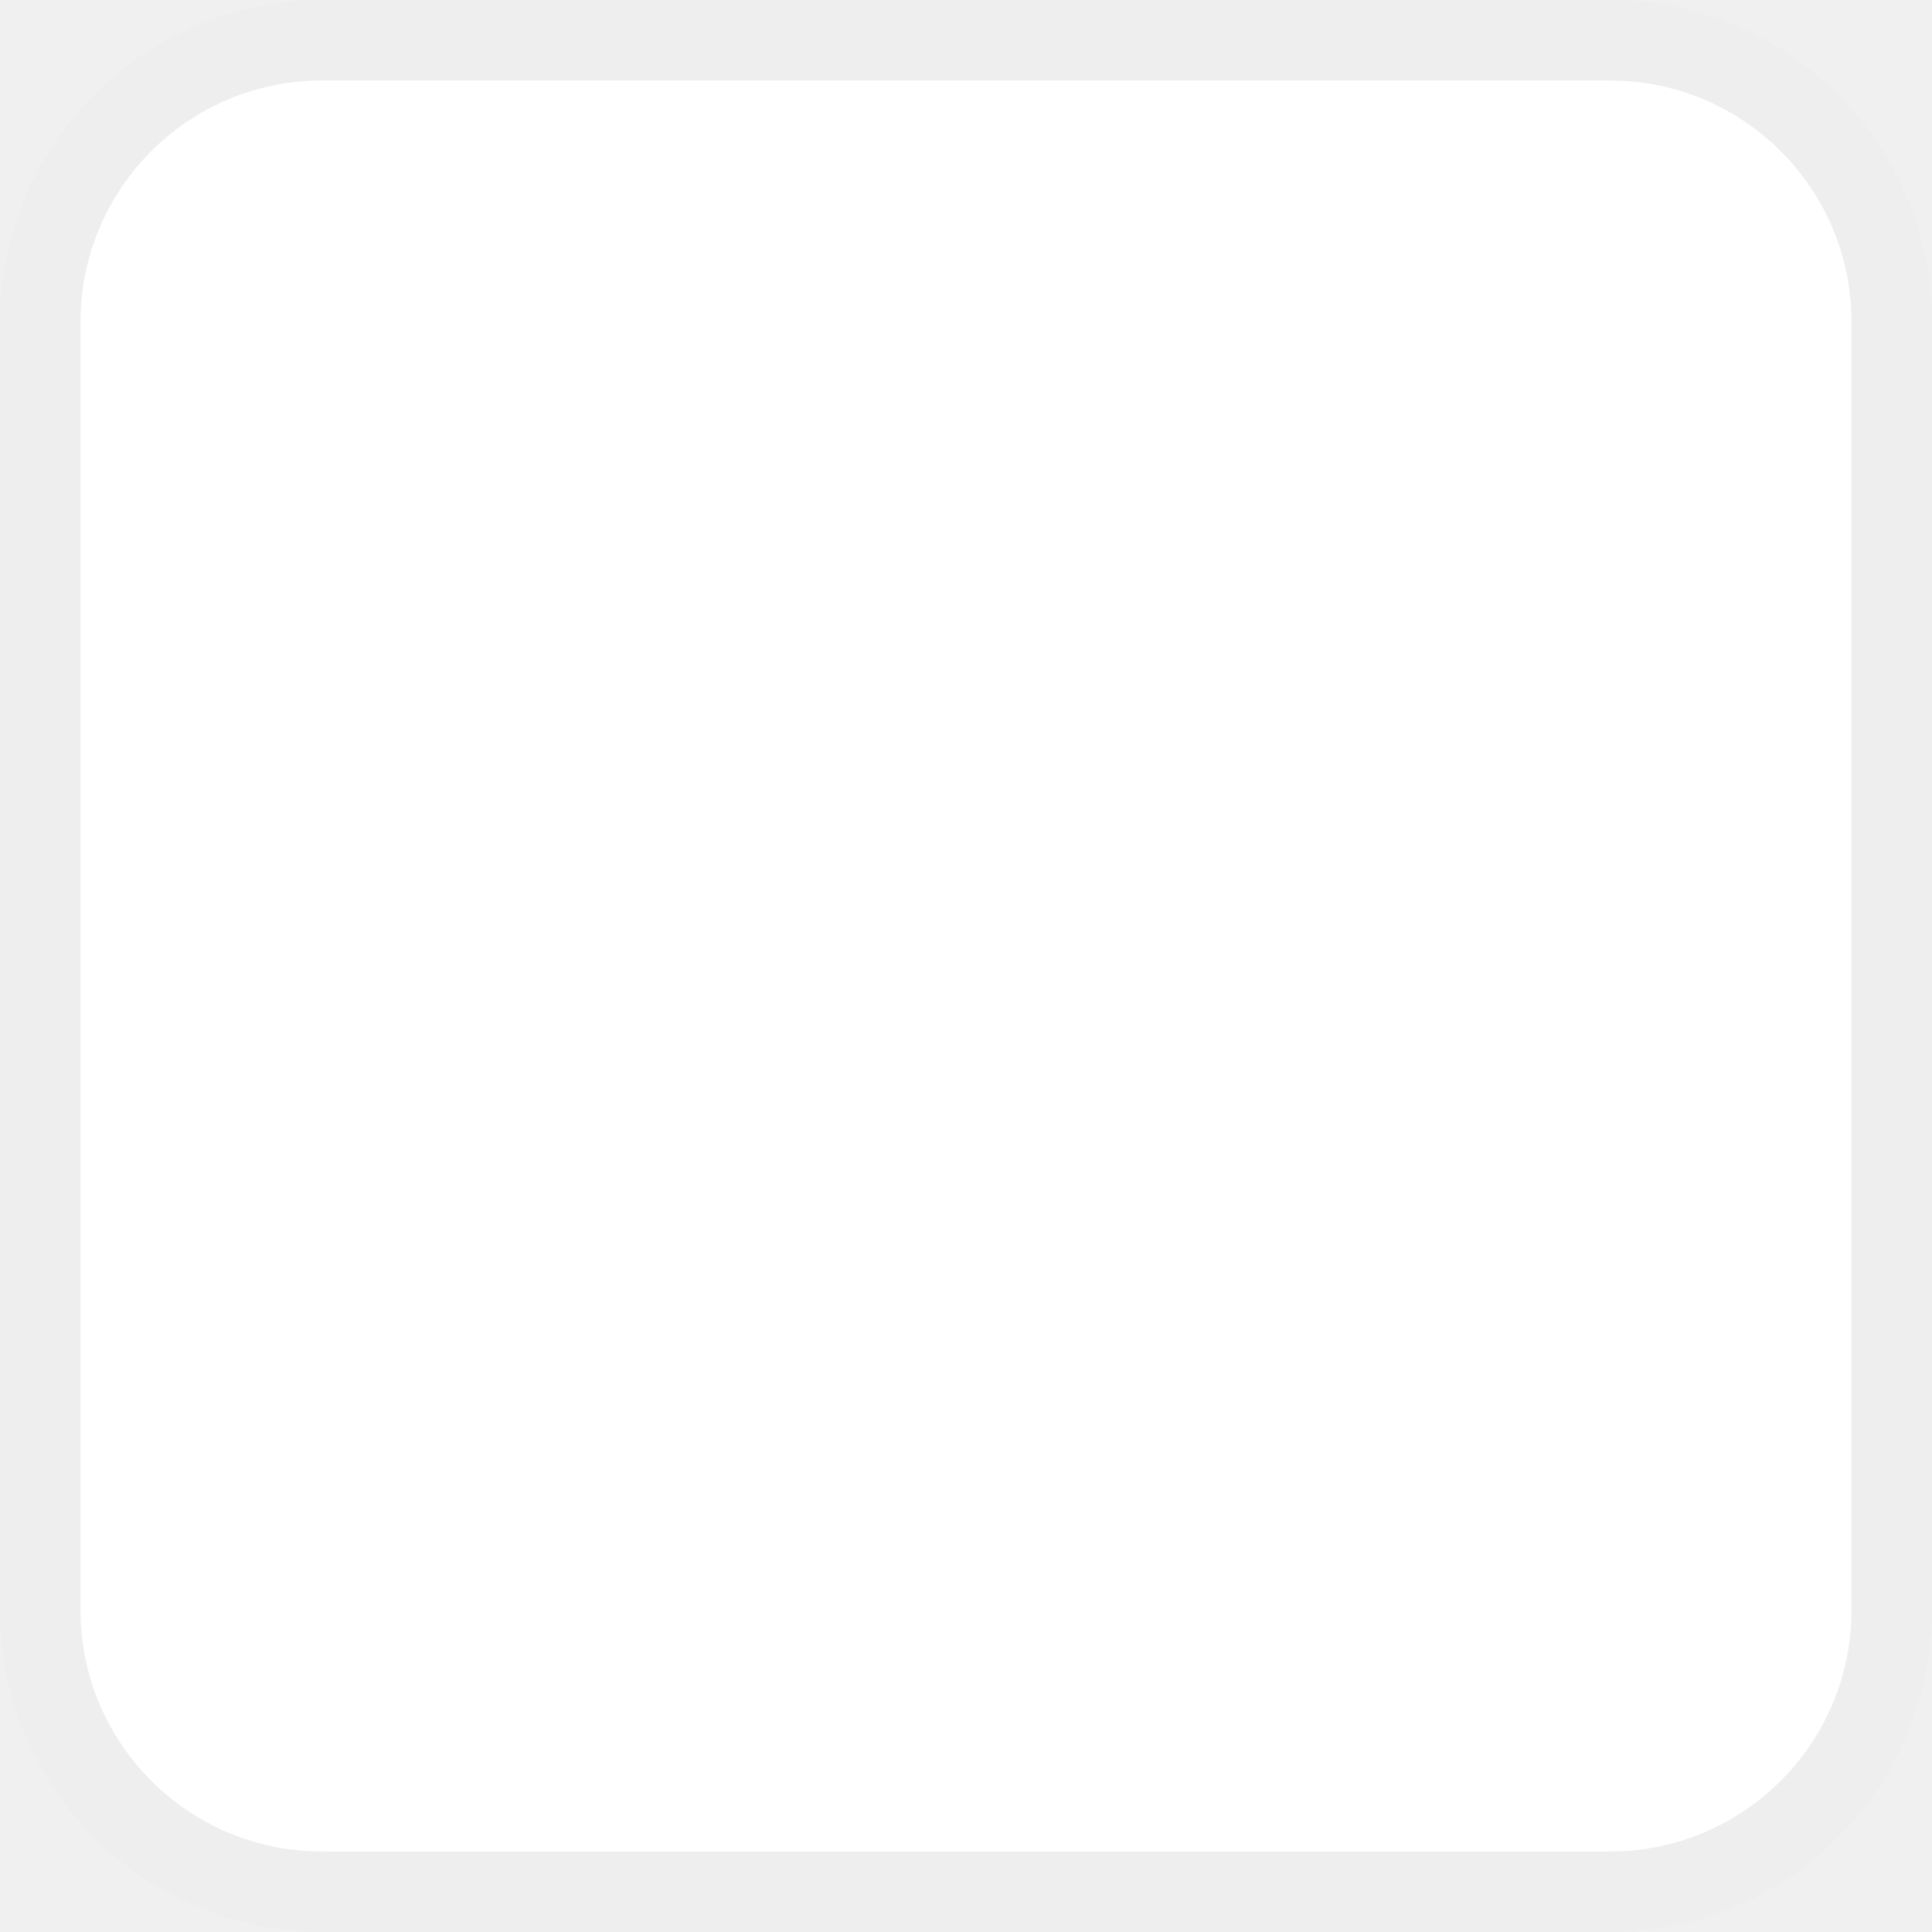
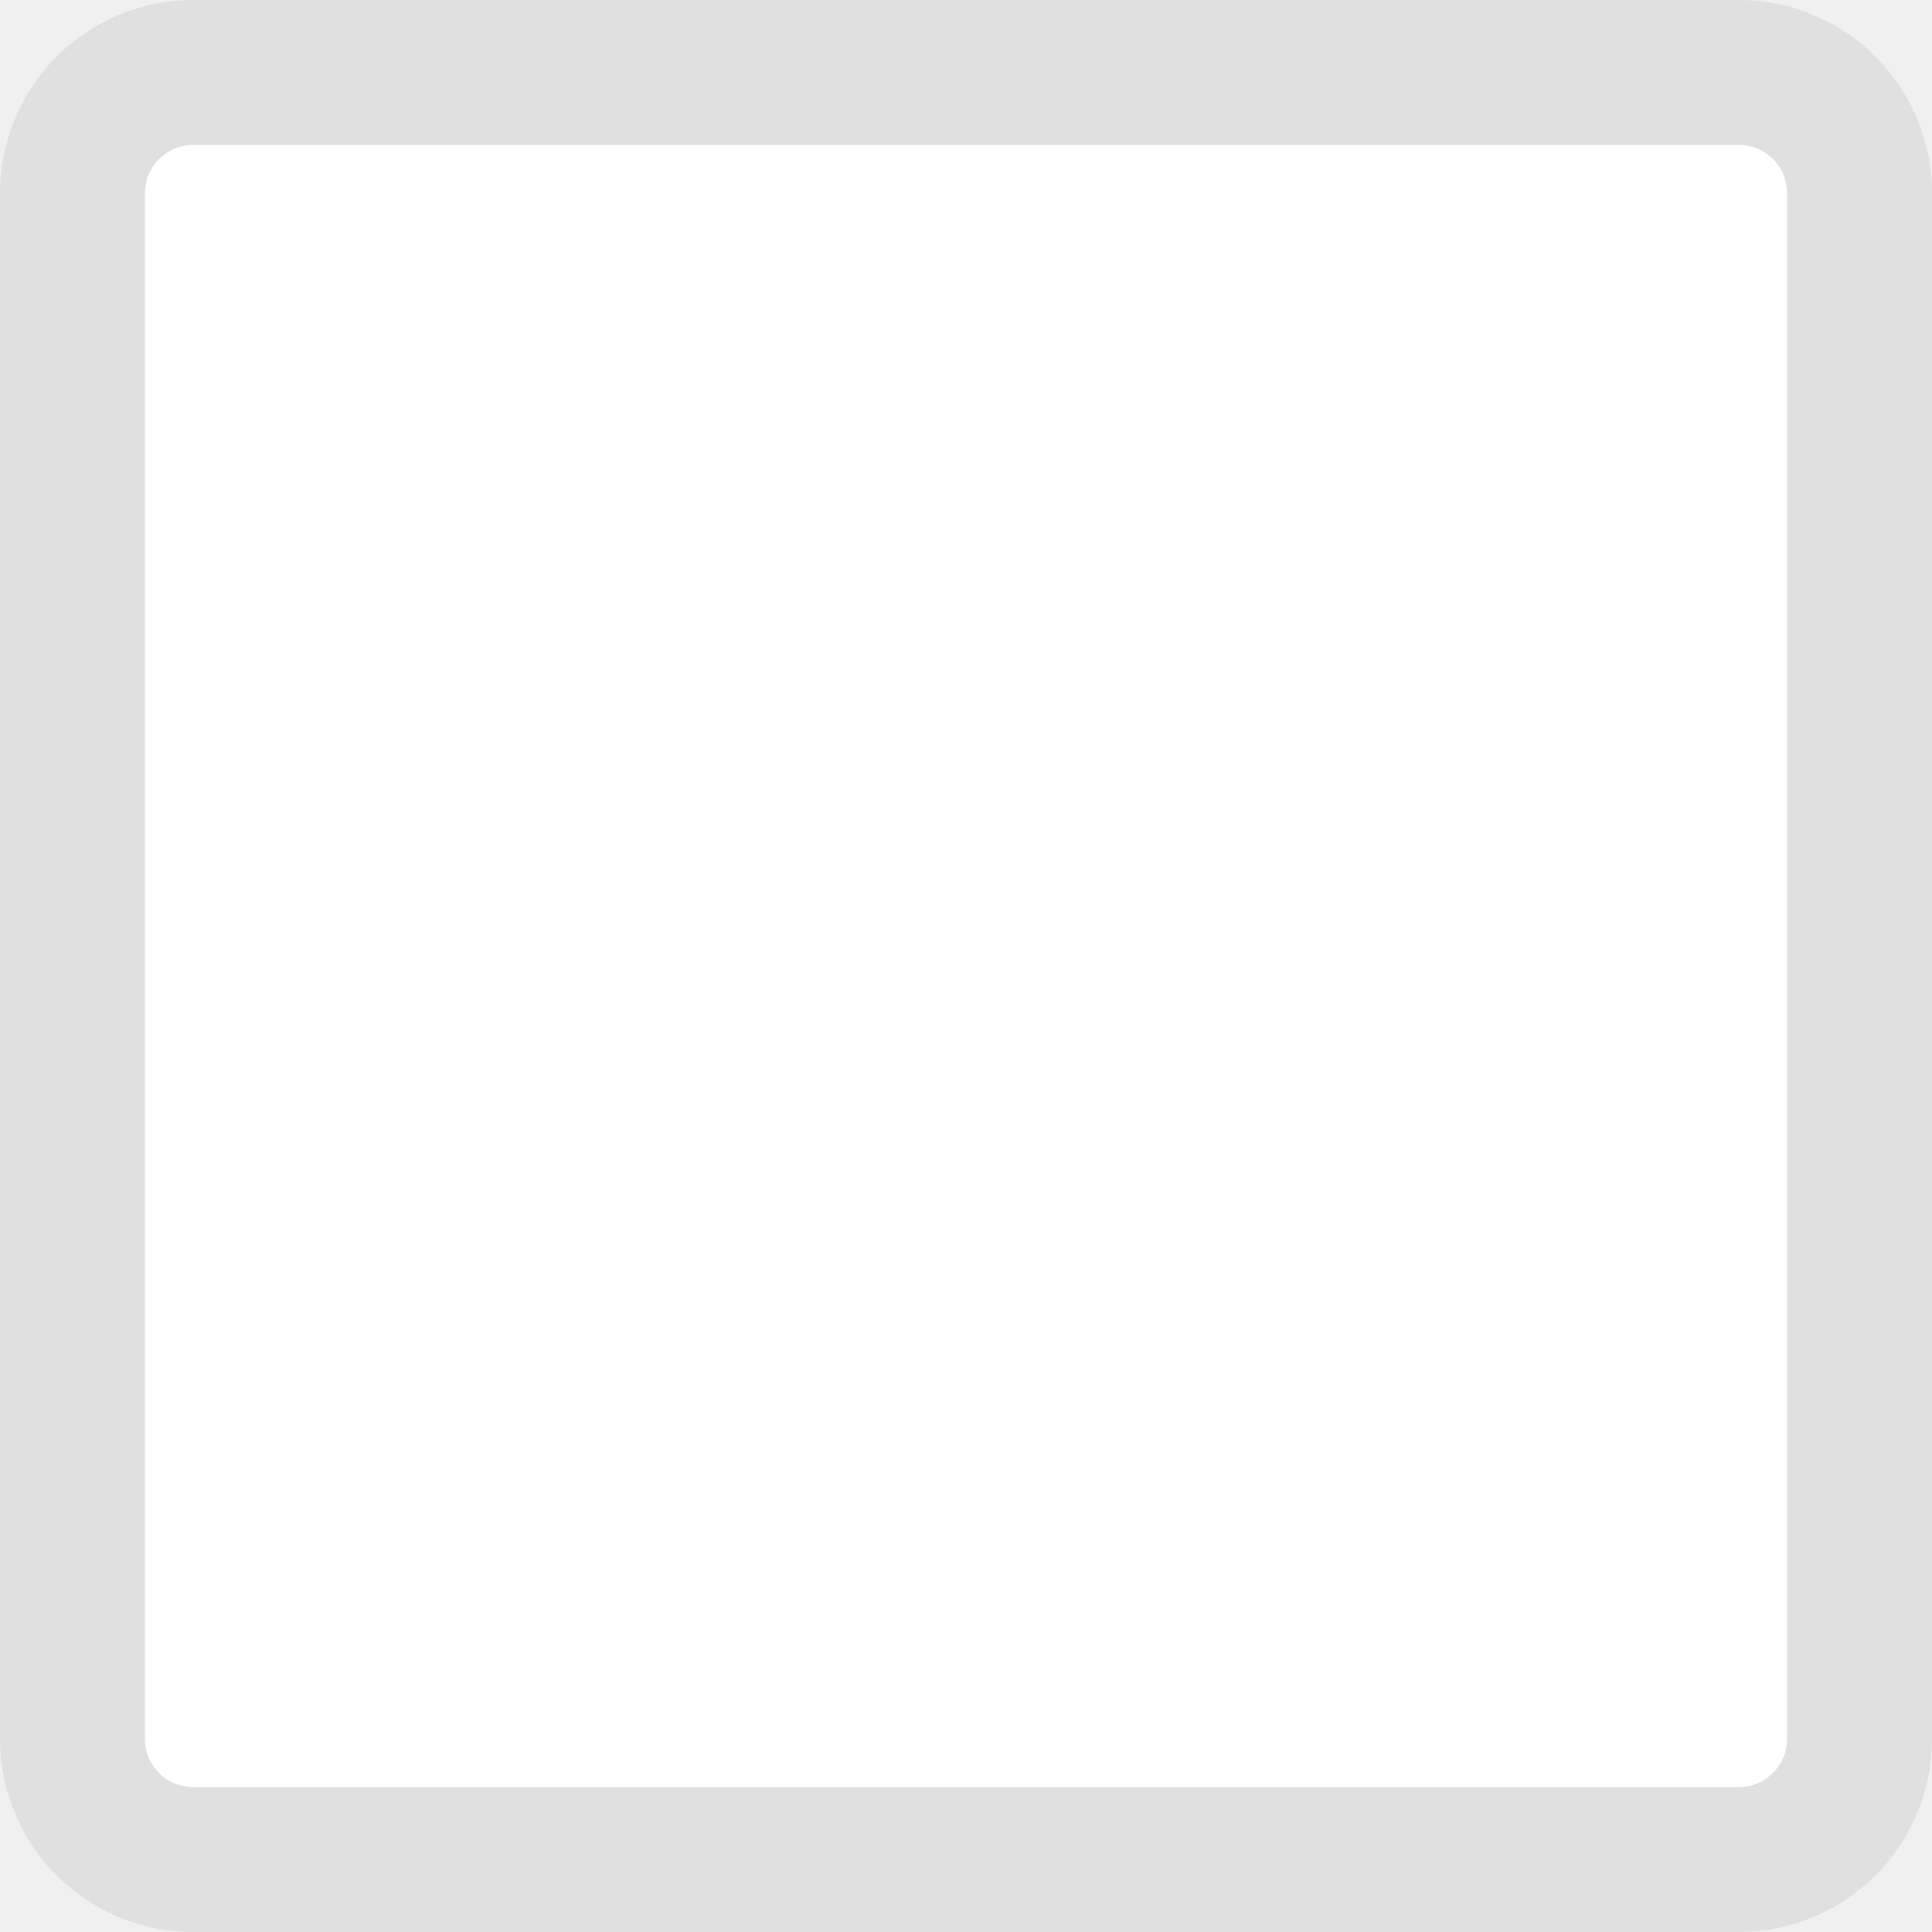
- <svg xmlns="http://www.w3.org/2000/svg" width="24" height="24" viewBox="0 0 24 24" fill="none">
-   <path d="M0.5 4C0.5 2.067 2.067 0.5 4 0.5H20C21.933 0.5 23.5 2.067 23.5 4V20C23.5 21.933 21.933 23.5 20 23.5H4C2.067 23.5 0.5 21.933 0.5 20V4Z" fill="white" />
-   <path d="M0.5 4C0.5 2.067 2.067 0.5 4 0.5H20C21.933 0.5 23.5 2.067 23.5 4V20C23.5 21.933 21.933 23.5 20 23.5H4C2.067 23.5 0.5 21.933 0.5 20V4Z" stroke="#EEEEEE" />
+ <svg xmlns="http://www.w3.org/2000/svg" width="20" height="20" viewBox="0 0 20 20" fill="none">
+   <rect x="0.75" y="0.75" width="18.5" height="18.5" rx="1.25" fill="white" />
+   <rect x="0.75" y="0.75" width="18.5" height="18.5" rx="1.25" stroke="#E0E0E0" stroke-width="1.5" stroke-linejoin="round" />
</svg>
